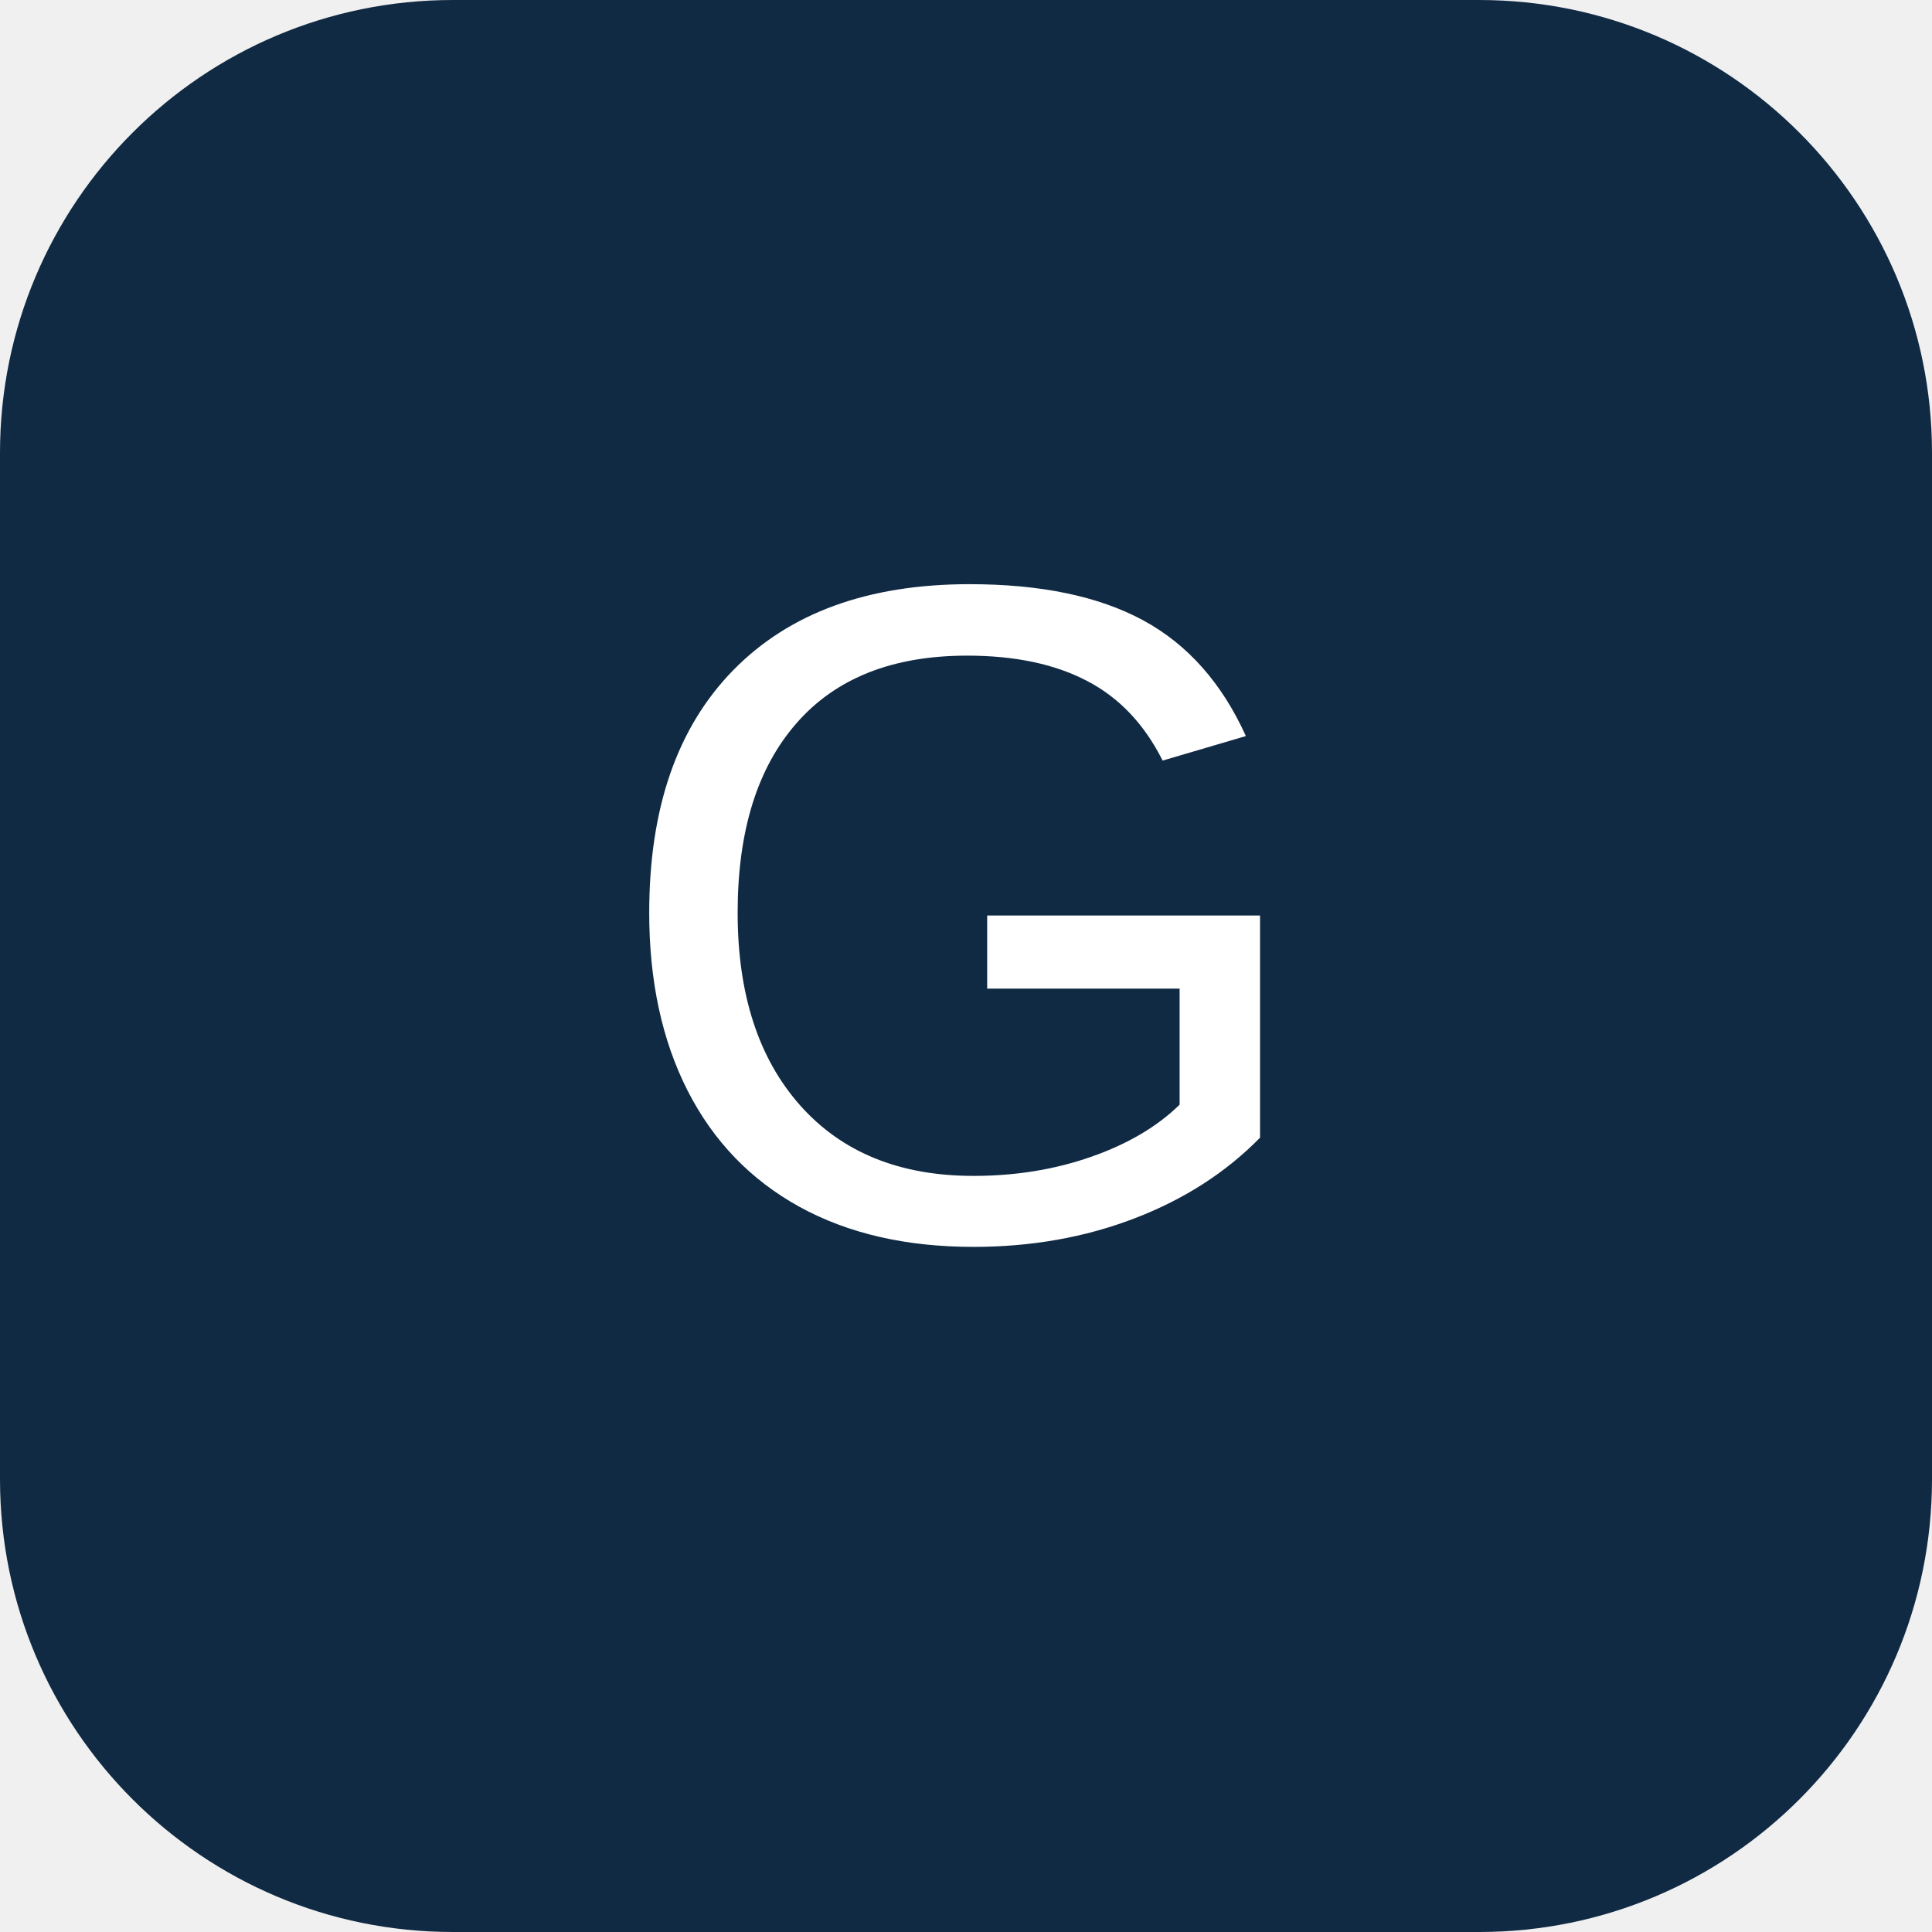
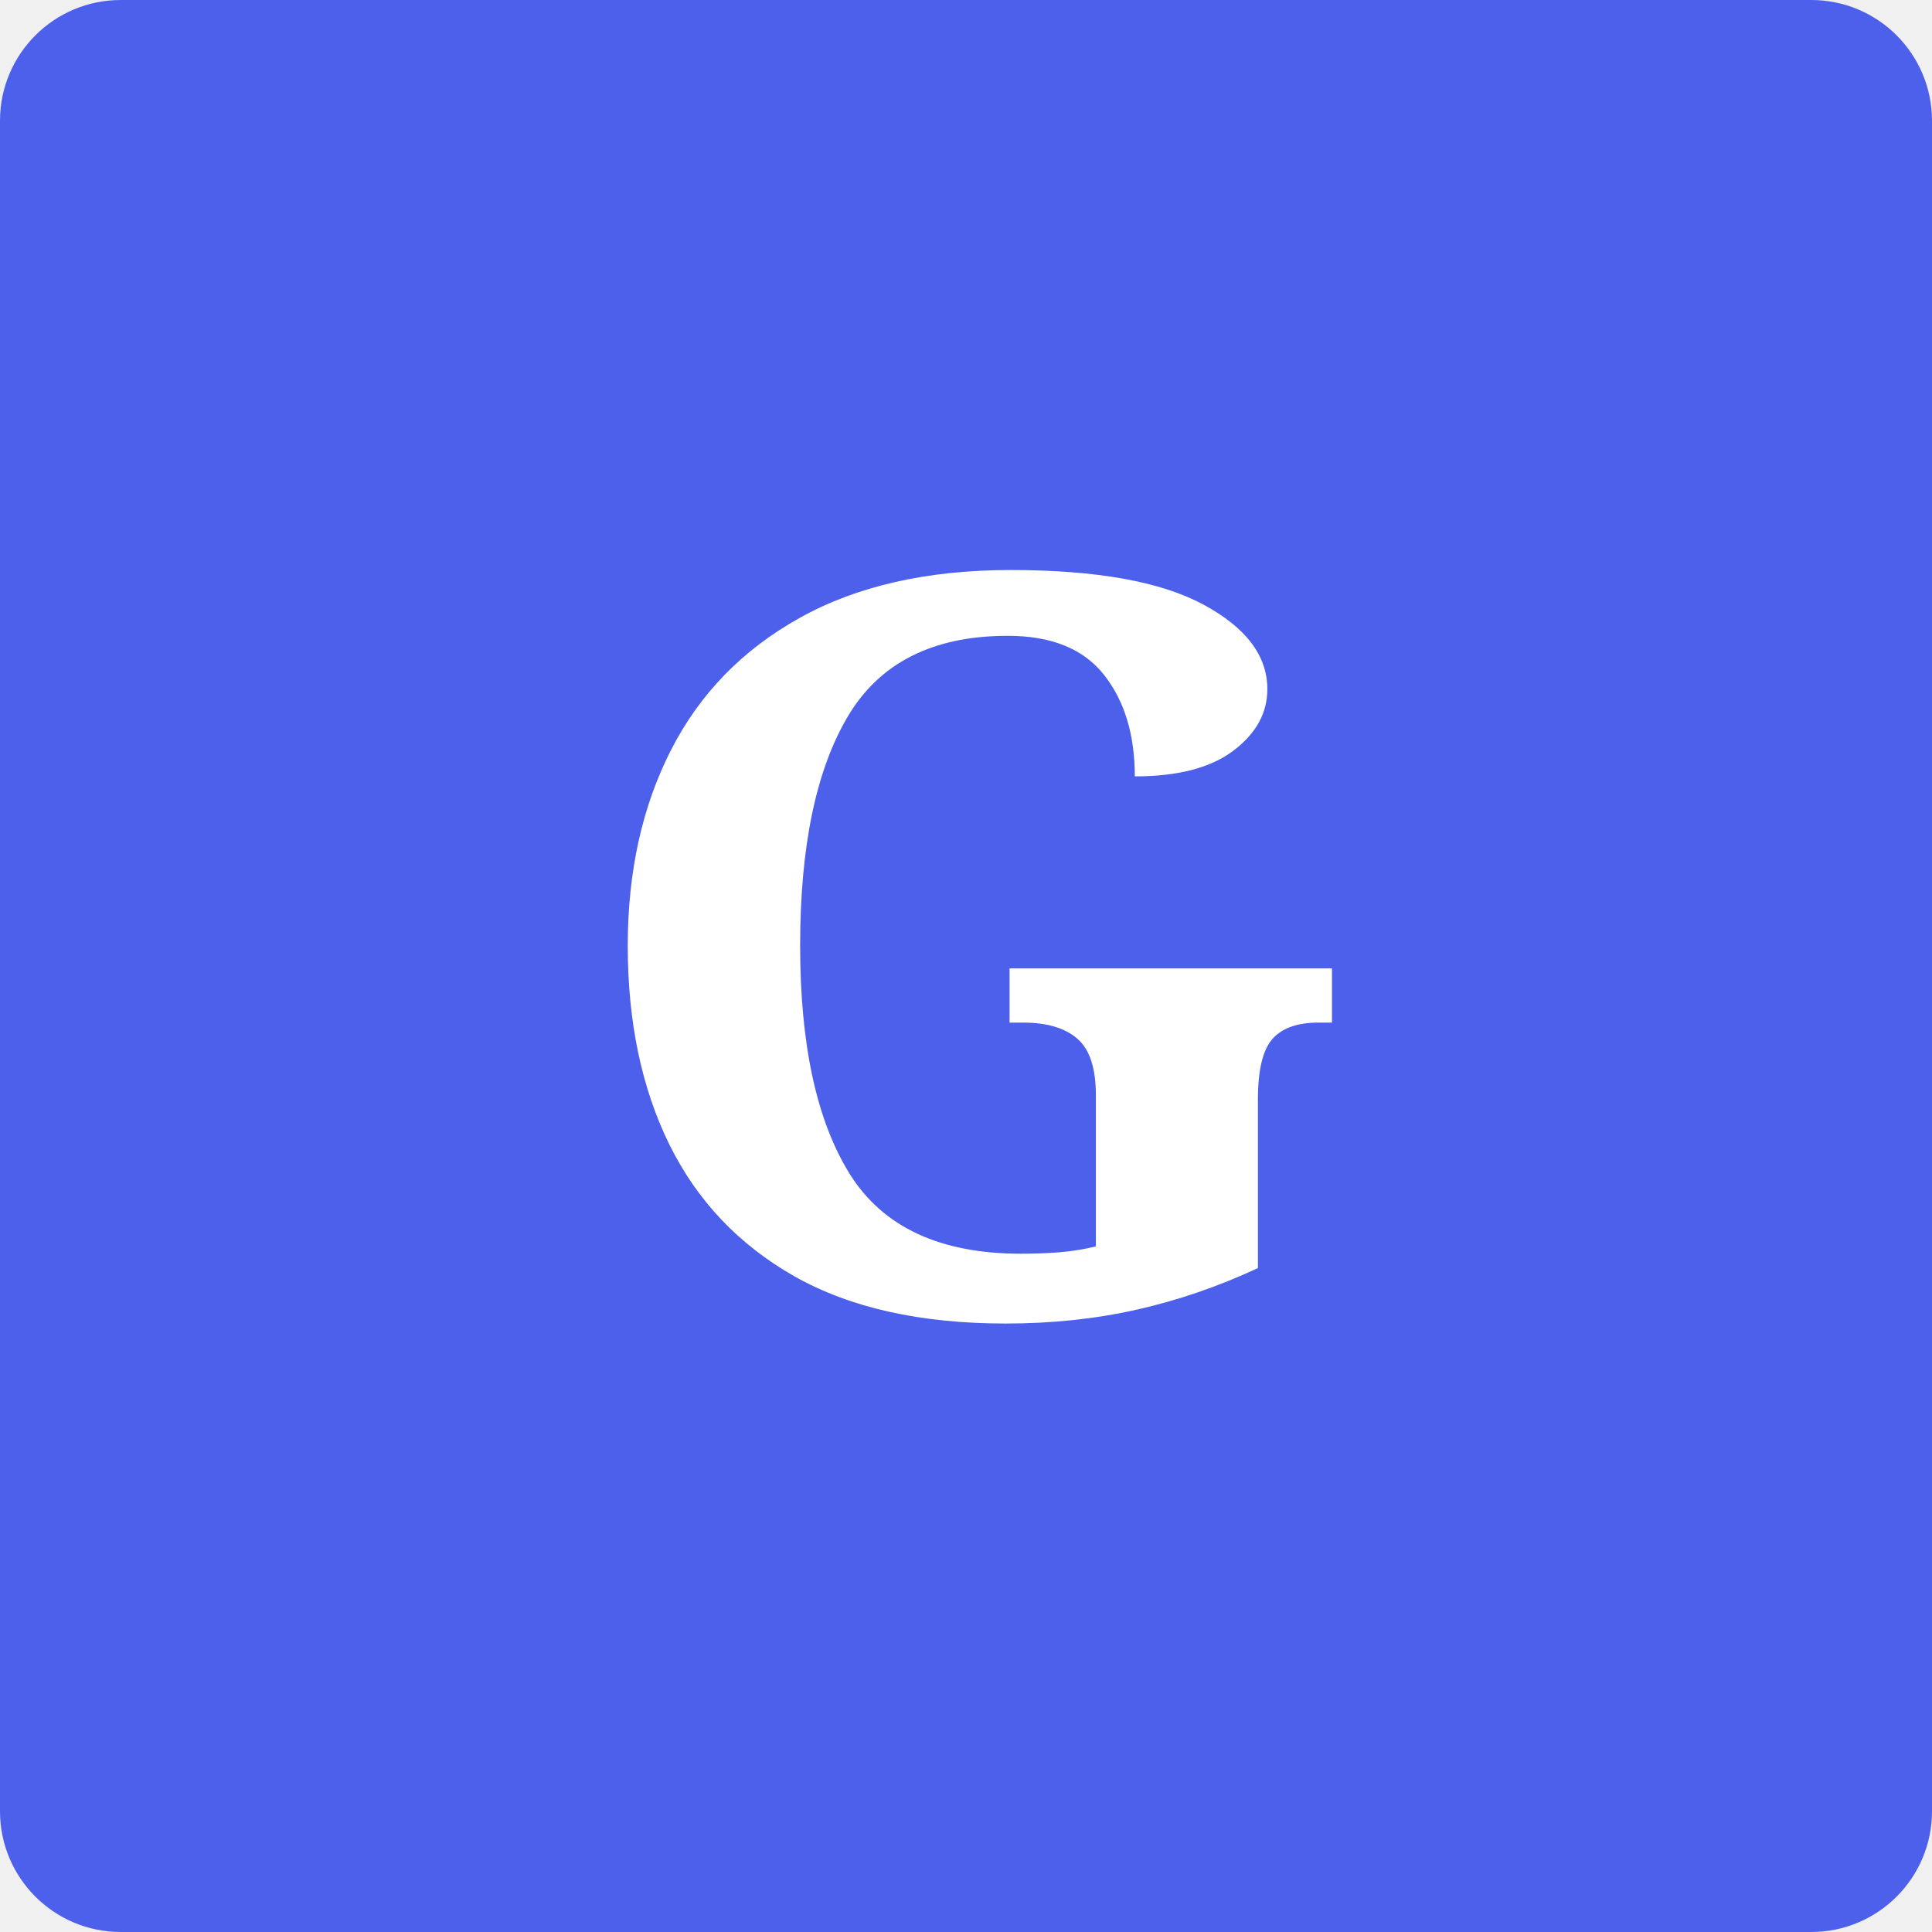
<svg xmlns="http://www.w3.org/2000/svg" viewBox="0 0 128 128">
-   <rect width="128" height="128" rx="30" fill="#102a43" />
-   <text x="64" y="82" font-size="62" text-anchor="middle" fill="white" font-family="Arial">G</text>
+   <rect width="128" height="128" rx="8" fill="#4c60eb" />
+   <text x="64" y="87" font-size="68" font-weight="700" text-anchor="middle" fill="#ffffff" font-family="Georgia,serif">G</text>
</svg>
